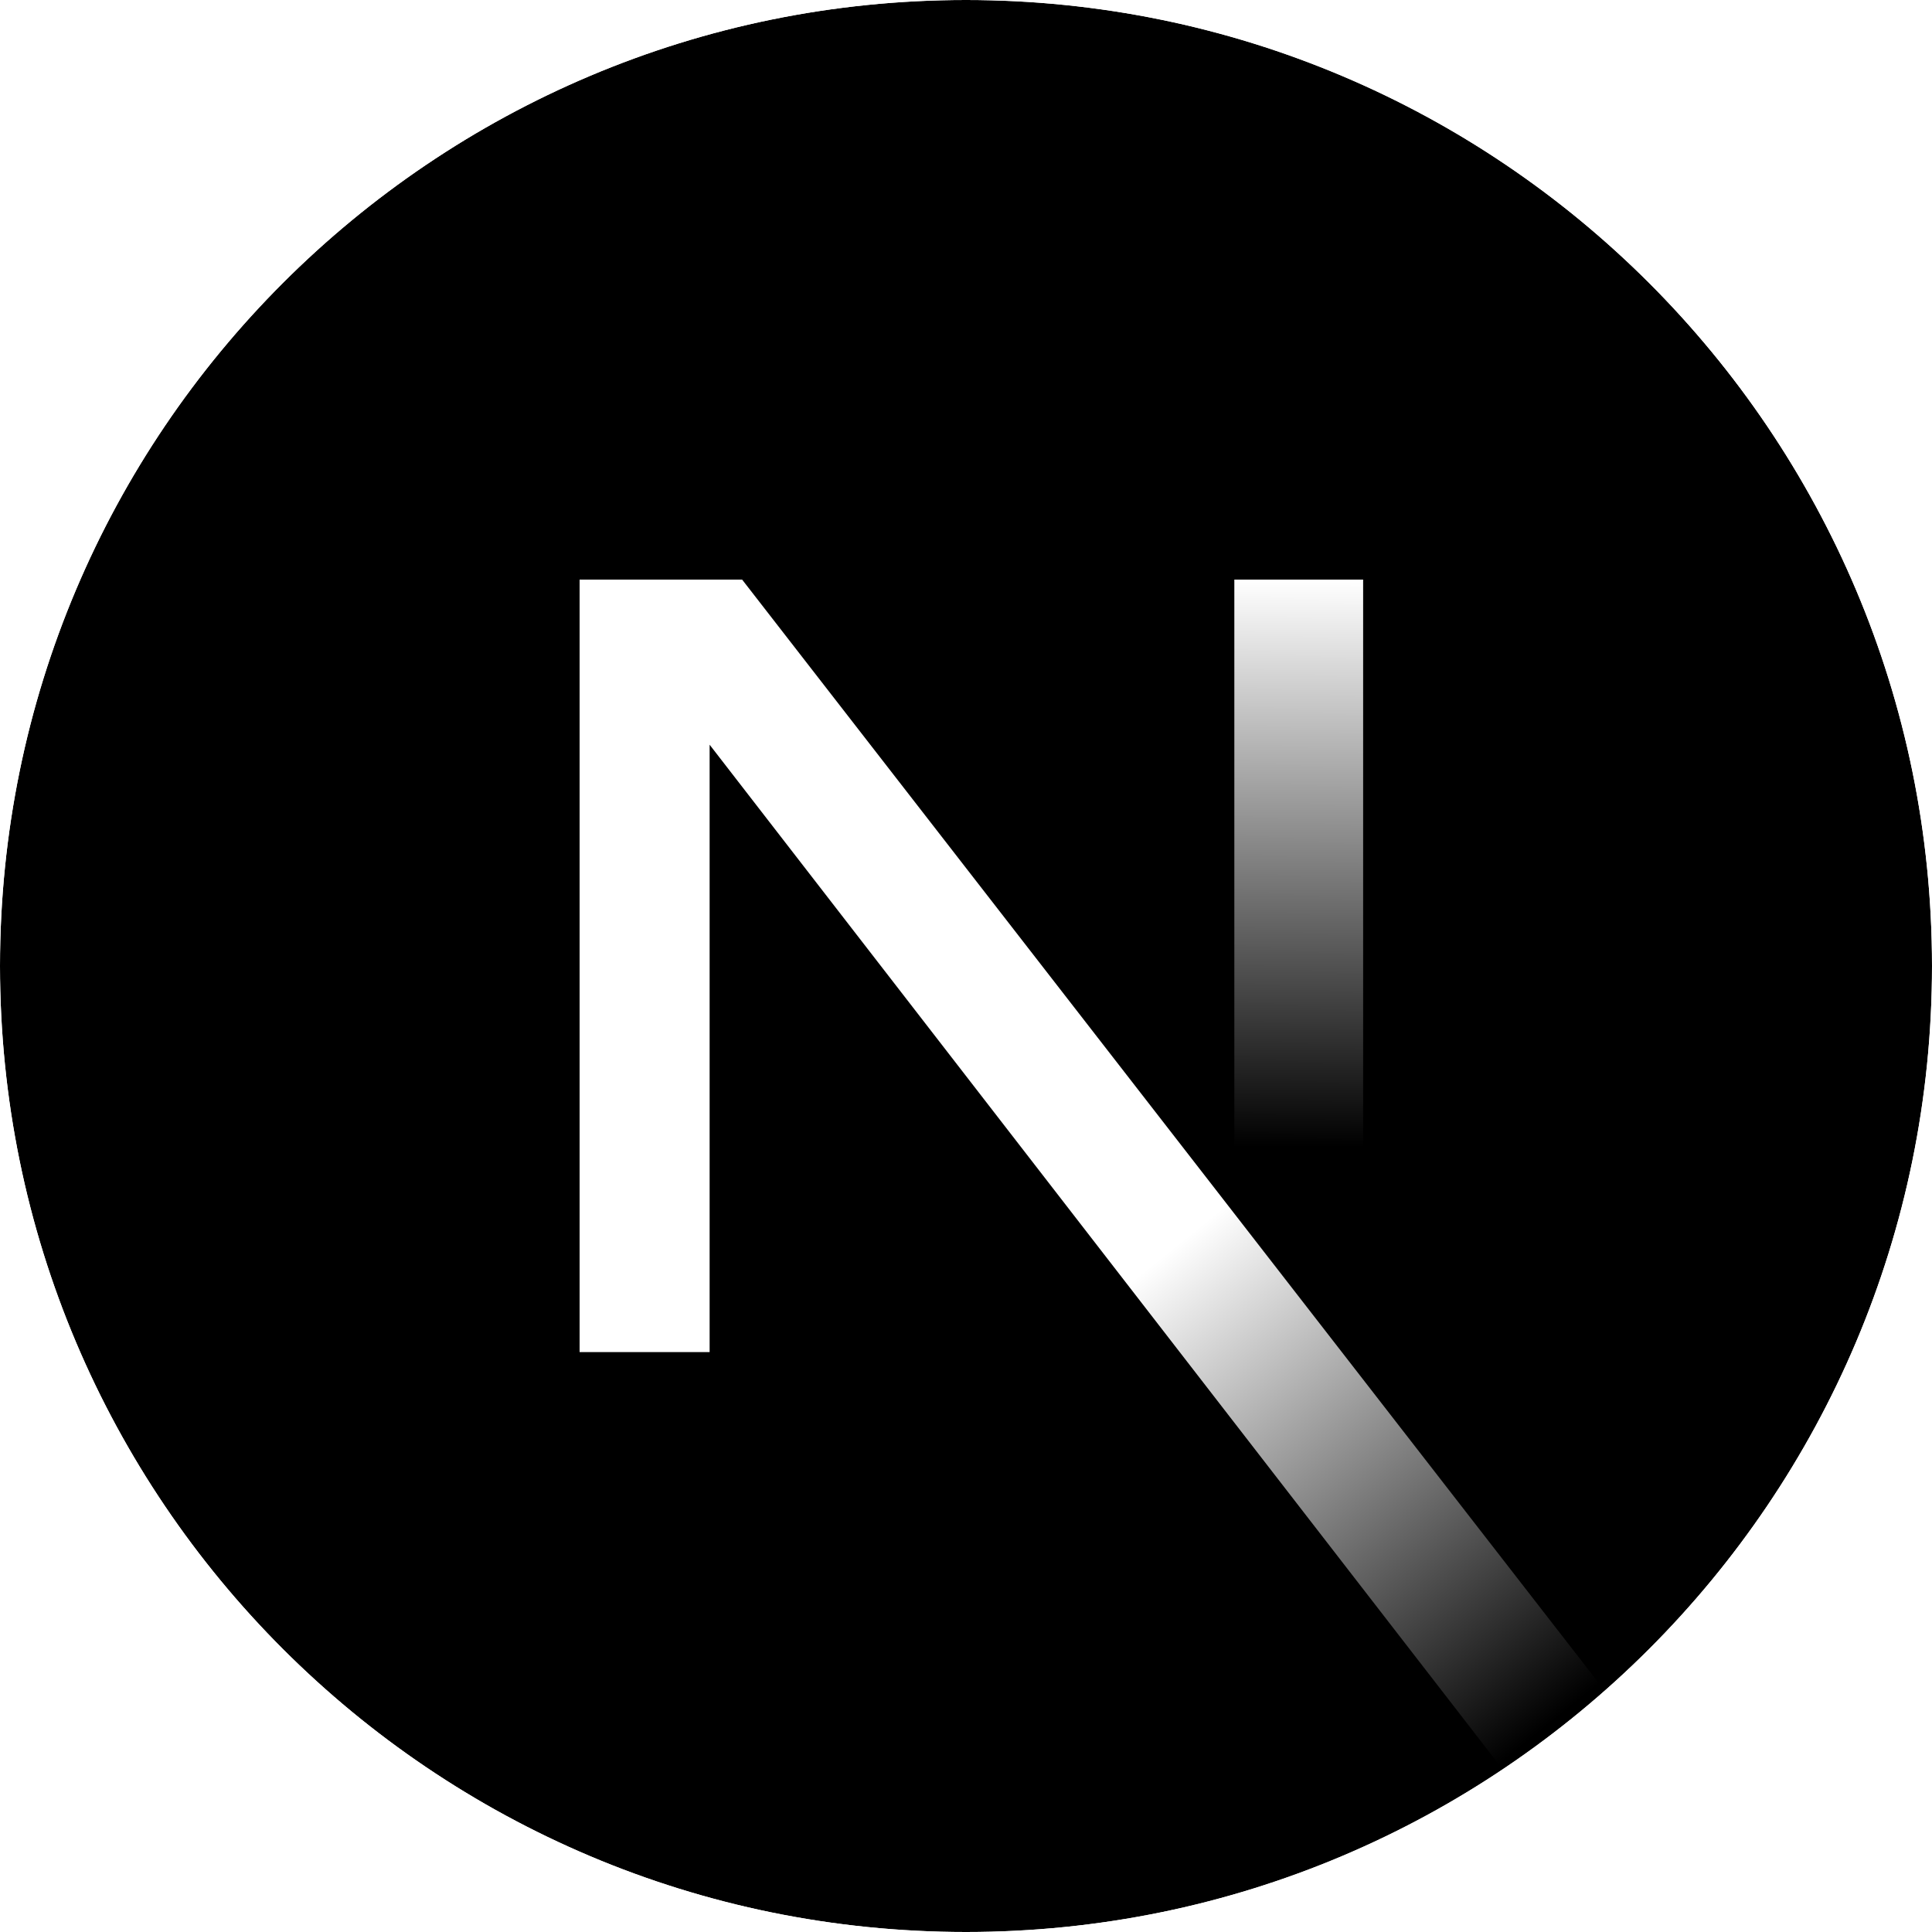
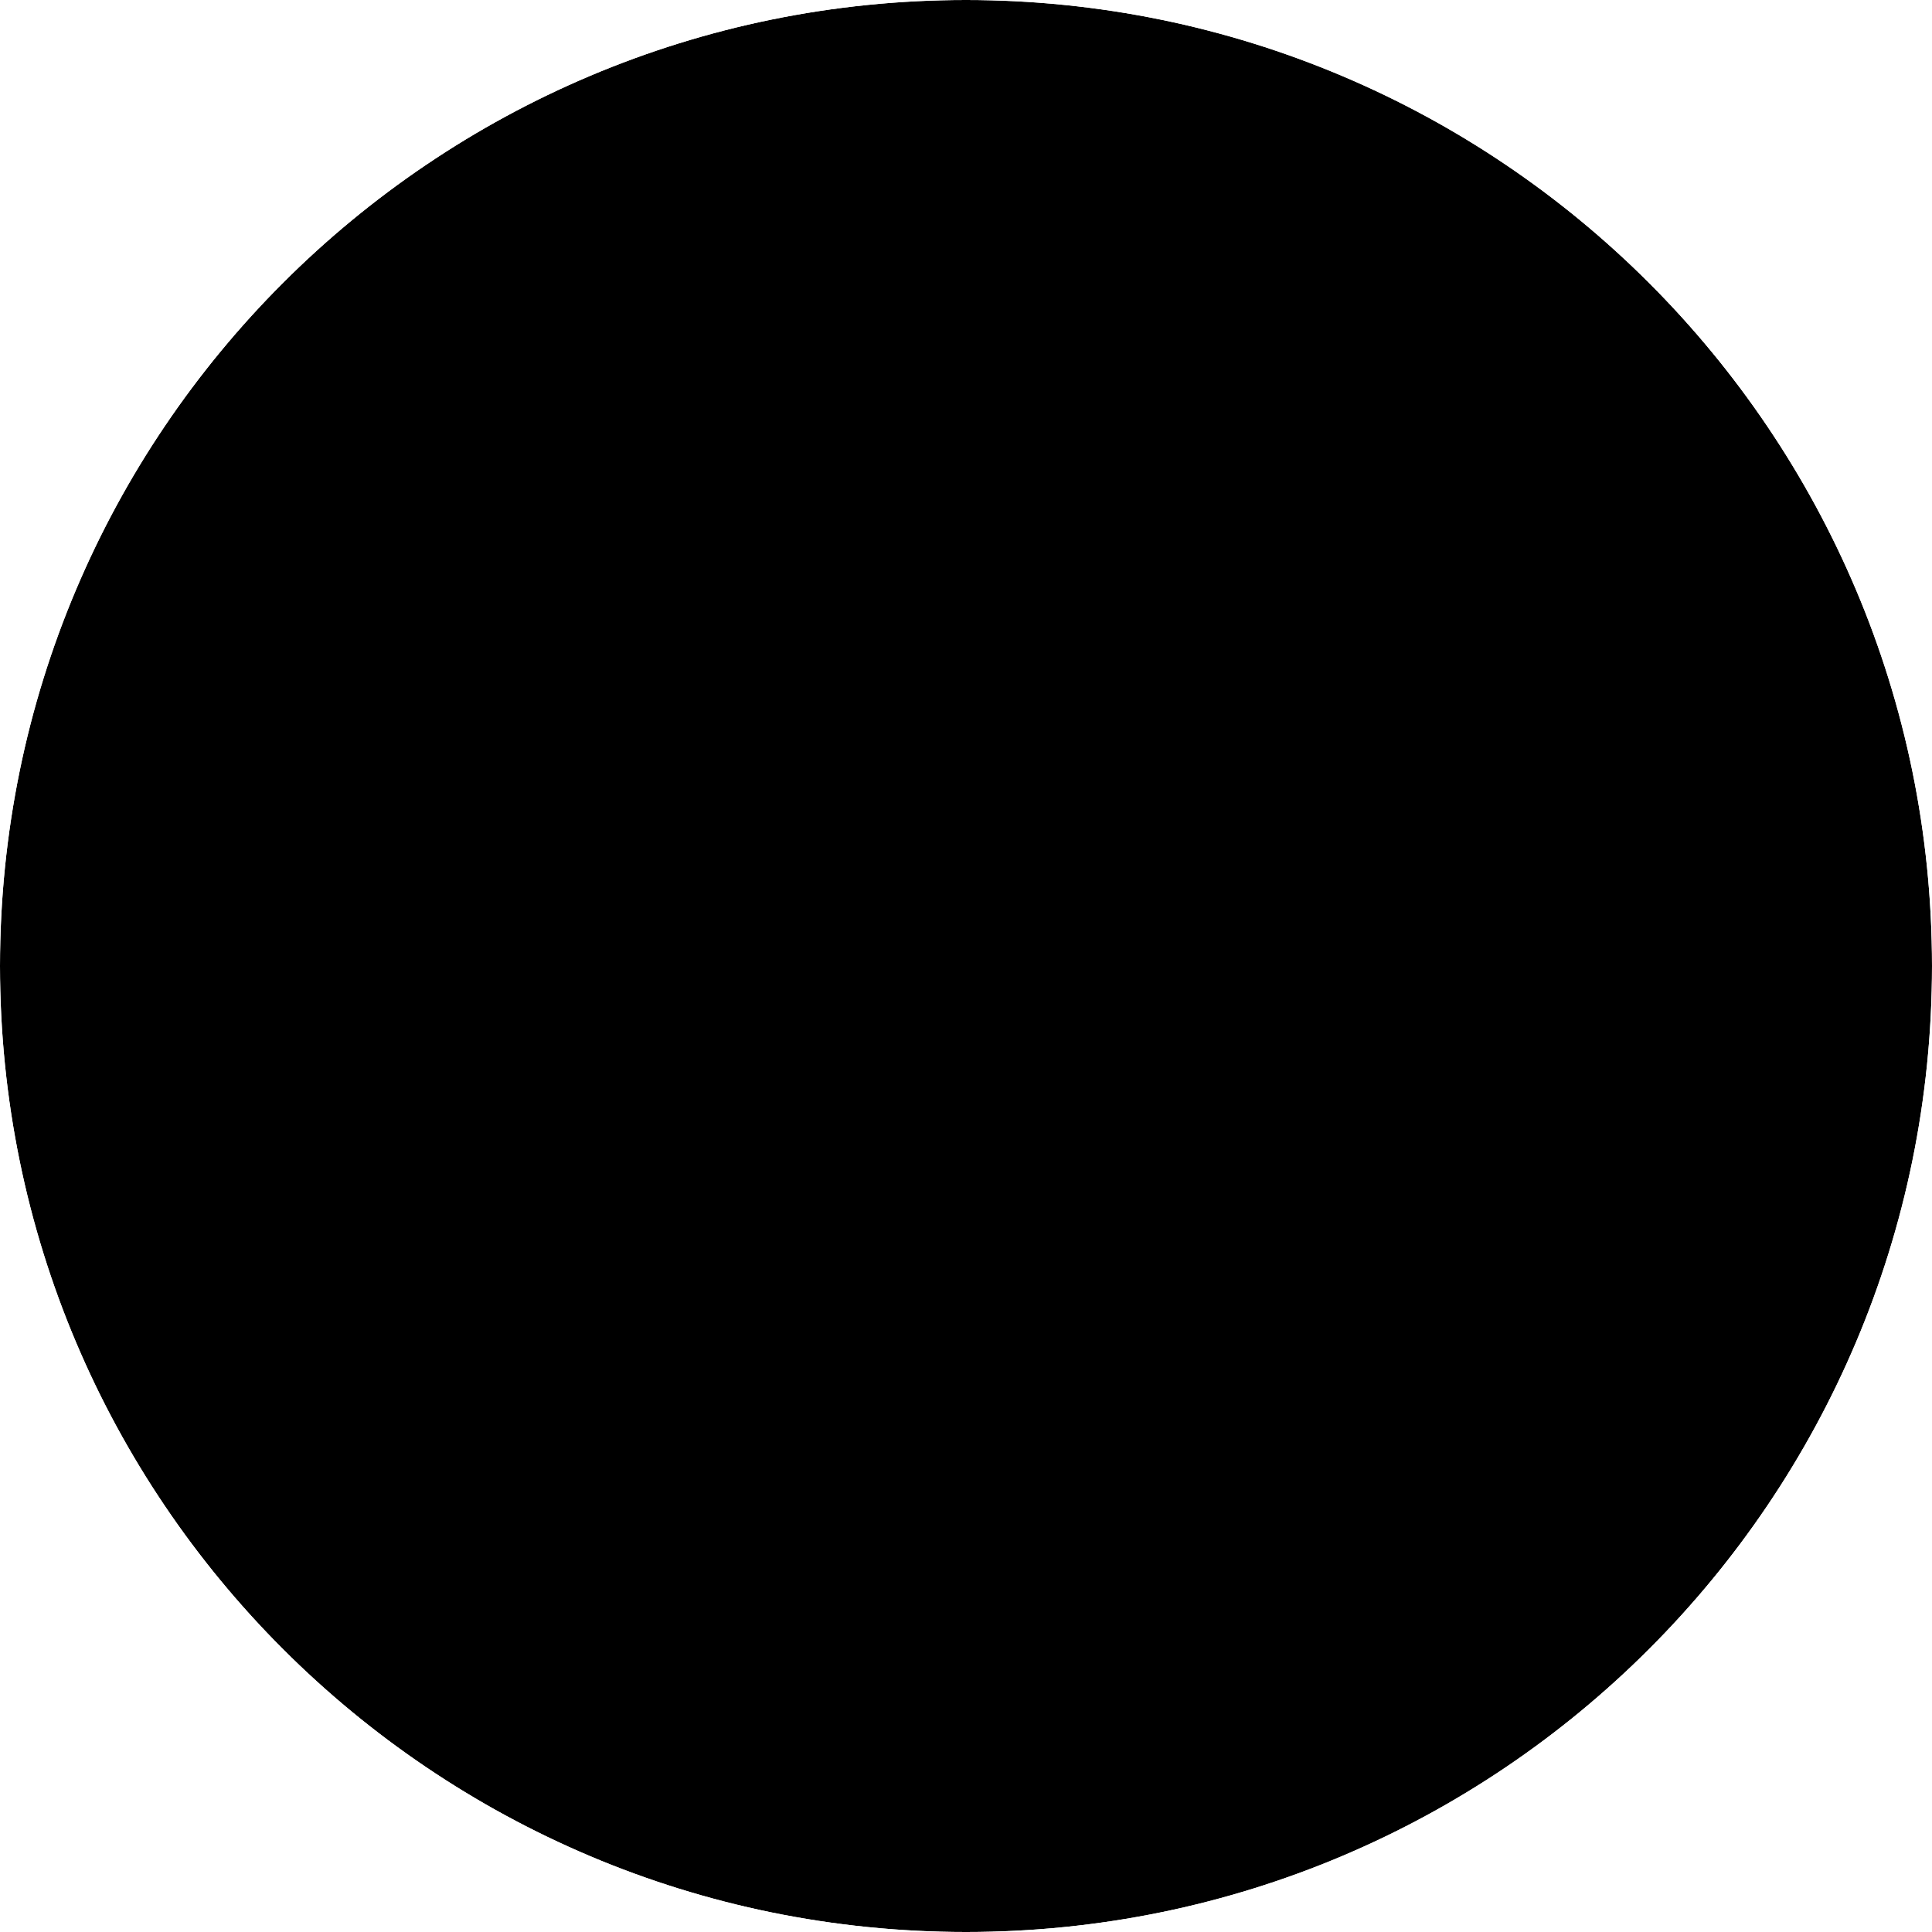
<svg xmlns="http://www.w3.org/2000/svg" width="20" height="20" viewBox="0 0 180 180" fill="none">
  <mask id="mask0_408_134" style="mask-type:alpha" maskUnits="userSpaceOnUse" x="0" y="0" width="180" height="180">
    <circle cx="90" cy="90" r="90" fill="black" />
  </mask>
  <g mask="url(#mask0_408_134)">
    <circle cx="90" cy="90" r="90" fill="black" />
    <path d="M149.508 157.52L69.142 54H54V125.97H66.114V69.384L139.999 164.845C143.333 162.614 146.509 160.165 149.508 157.52Z" fill="url(#paint0_linear_408_134)" />
    <rect x="115" y="54" width="12" height="72" fill="url(#paint1_linear_408_134)" />
  </g>
  <defs>
    <linearGradient id="paint0_linear_408_134" x1="109" y1="116.5" x2="144.5" y2="160.5" gradientUnits="userSpaceOnUse">
-       <stop stop-color="white" />
-       <stop offset="1" stop-color="white" stop-opacity="0" />
+       <stop stopColor="white" />
+       <stop offset="1" stopColor="white" stop-opacity="0" />
    </linearGradient>
    <linearGradient id="paint1_linear_408_134" x1="121" y1="54" x2="120.799" y2="106.875" gradientUnits="userSpaceOnUse">
-       <stop stop-color="white" />
-       <stop offset="1" stop-color="white" stop-opacity="0" />
+       <stop stopColor="white" />
+       <stop offset="1" stopColor="white" stop-opacity="0" />
    </linearGradient>
  </defs>
</svg>
